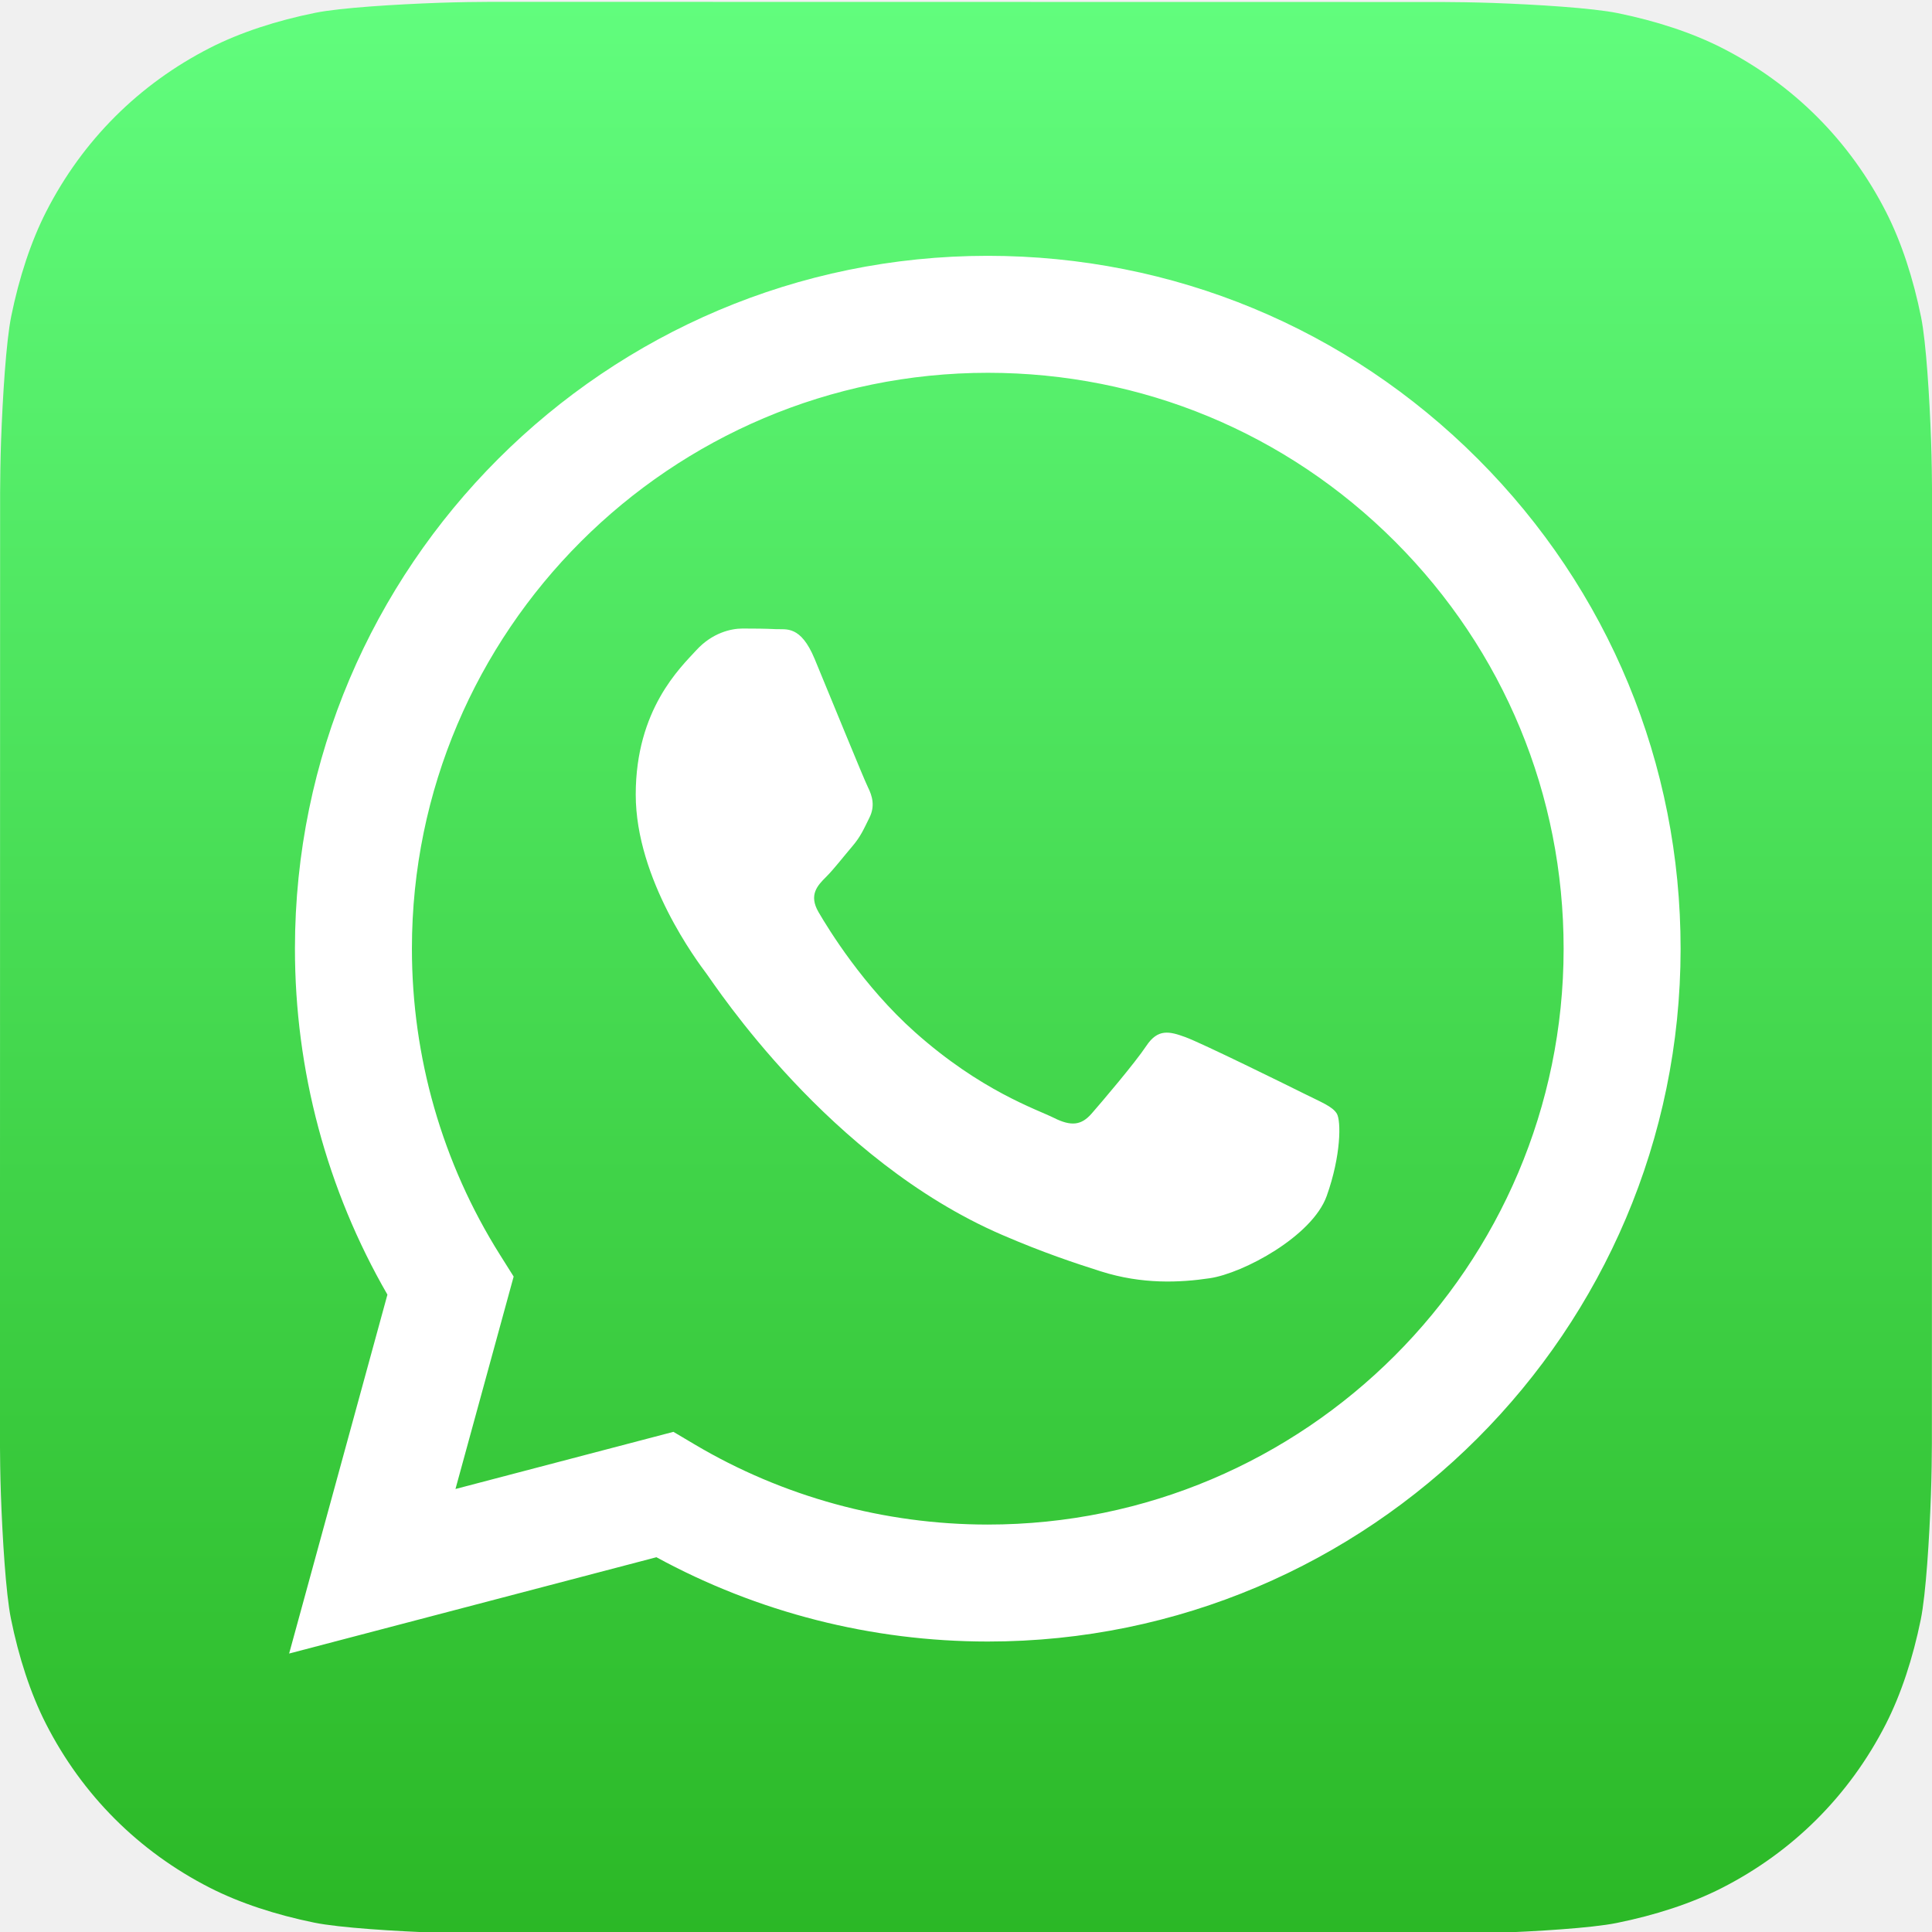
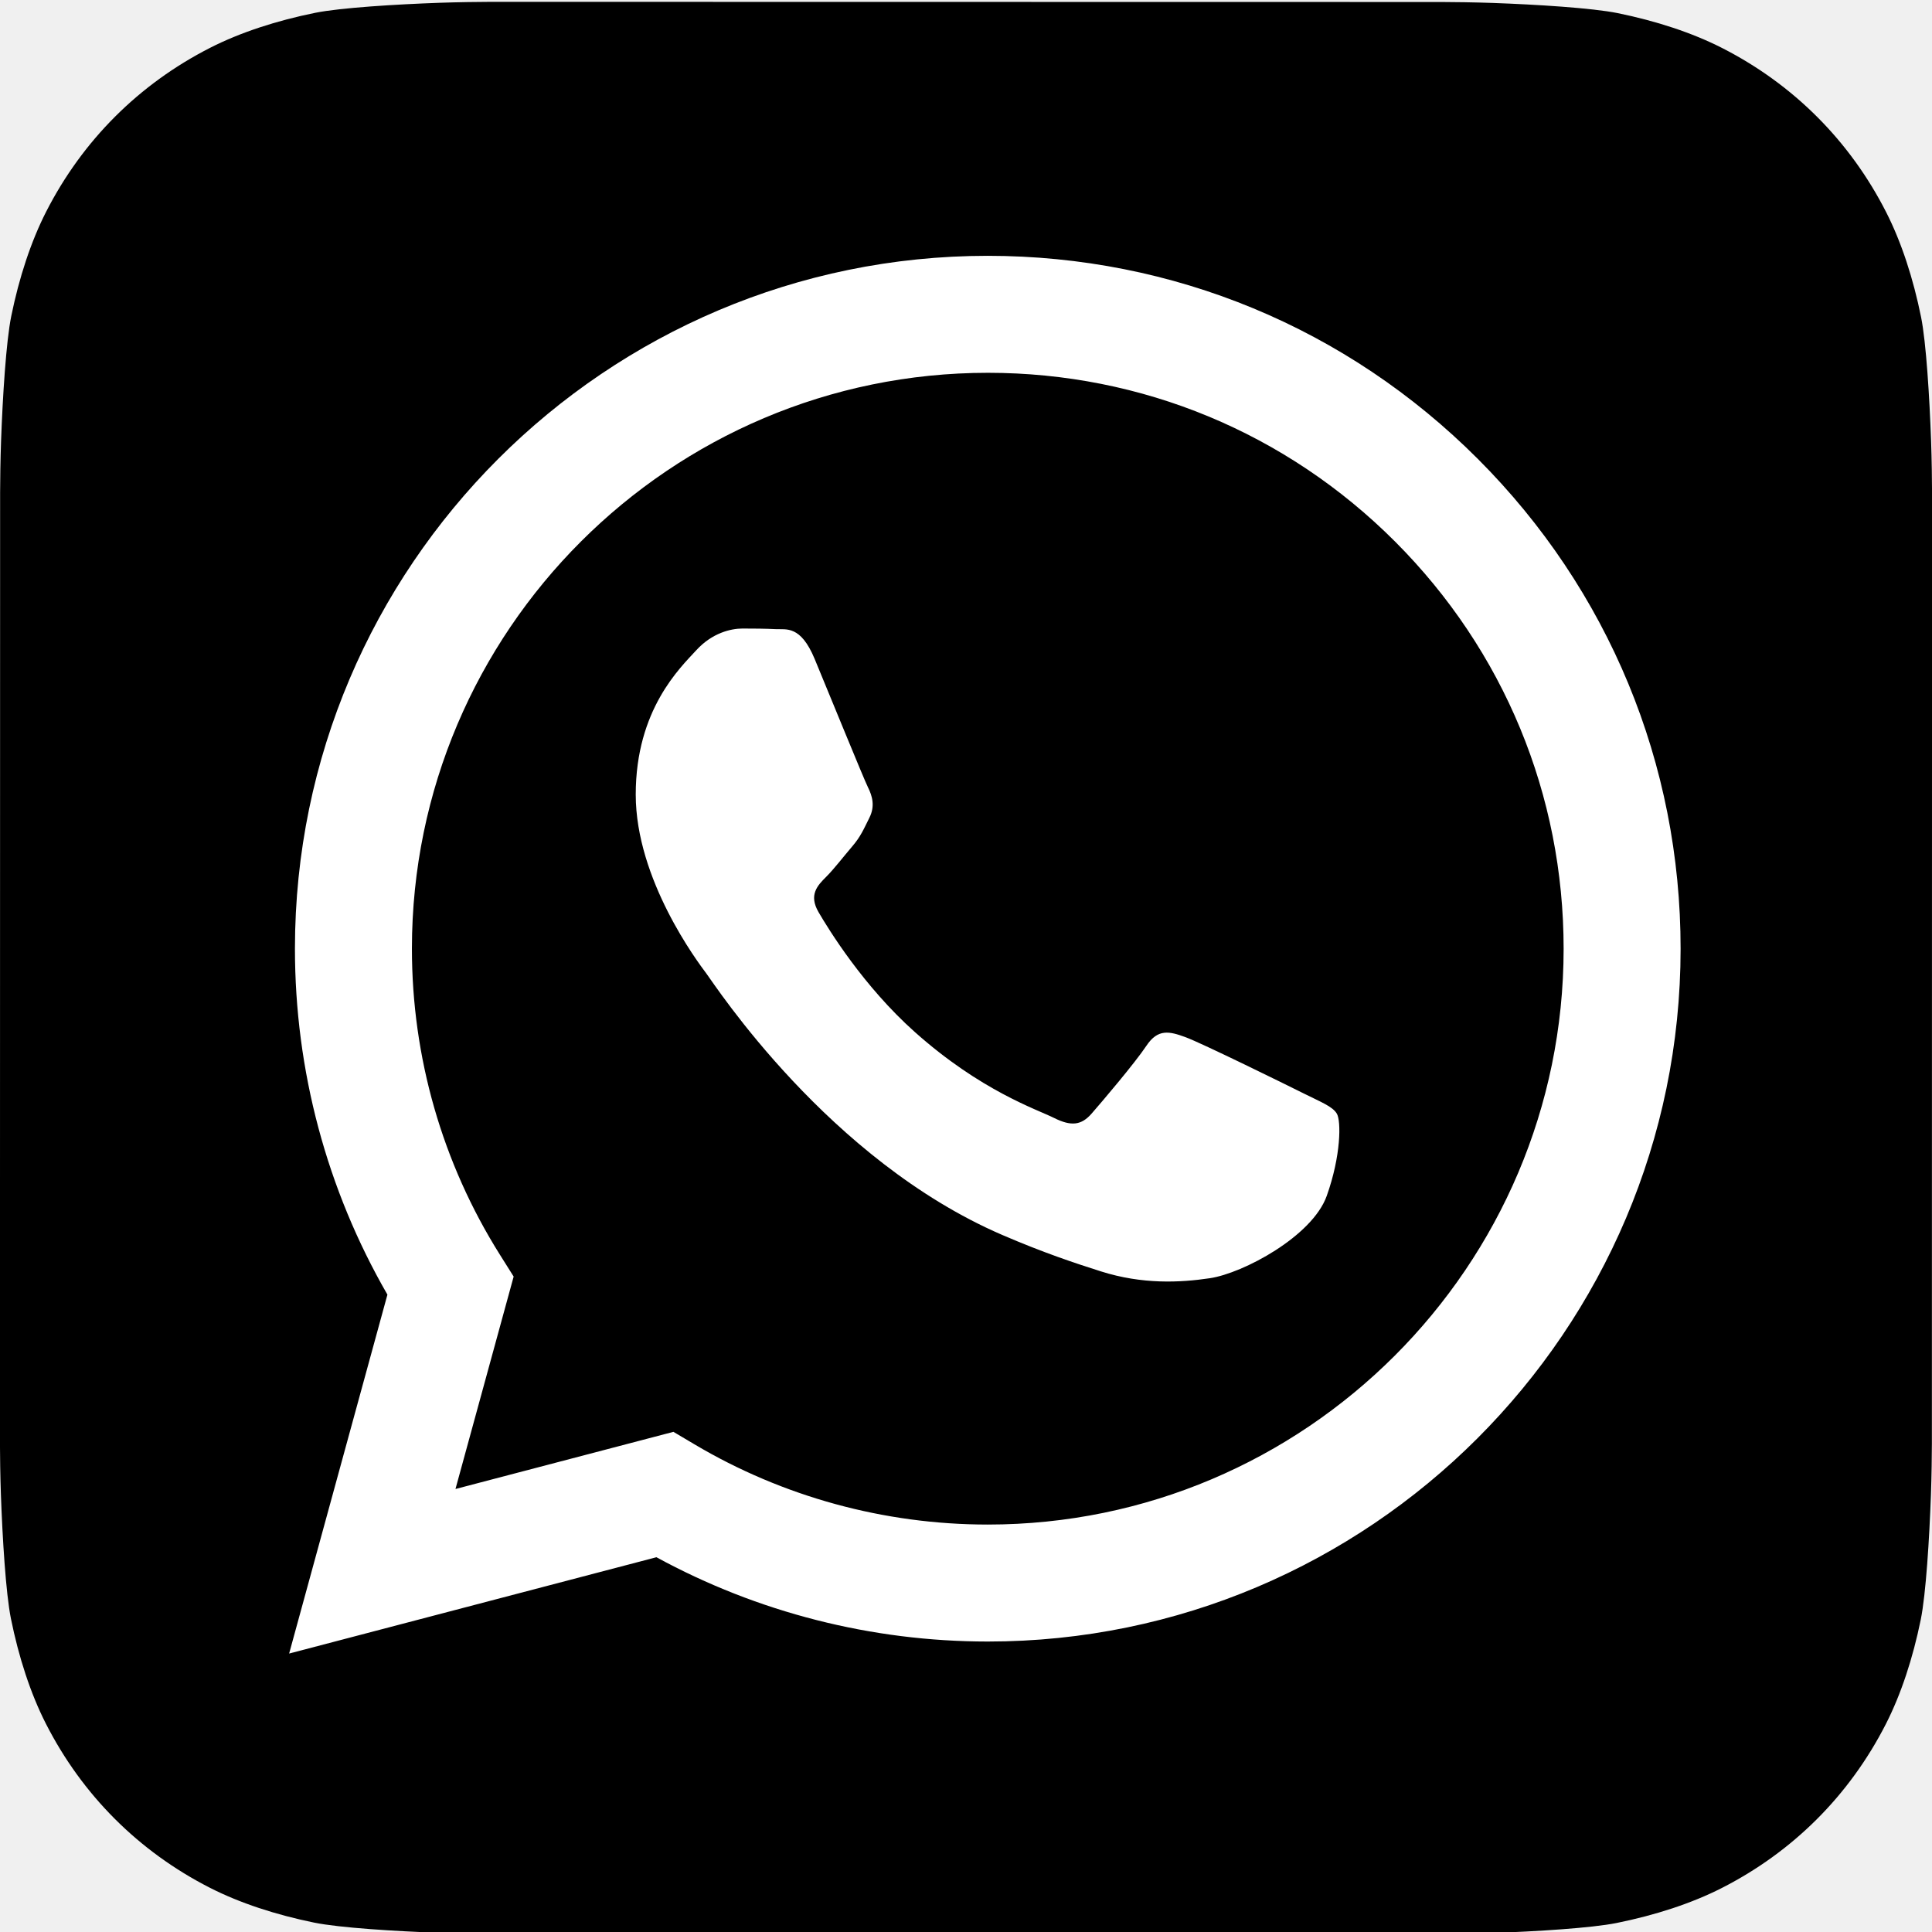
- <svg xmlns="http://www.w3.org/2000/svg" xmlns:xlink="http://www.w3.org/1999/xlink" width="800px" height="800px" viewBox="0 0 1024 1024">
+ <svg xmlns="http://www.w3.org/2000/svg" xmlns:xlink="http://www.w3.org/1999/xlink" width="60px" height="60px" viewBox="0 0 1024 1024">
  <defs>
    <path id="a" d="M1023.941 765.153c0 5.606-.171 17.766-.508 27.159-.824 22.982-2.646 52.639-5.401 66.151-4.141 20.306-10.392 39.472-18.542 55.425-9.643 18.871-21.943 35.775-36.559 50.364-14.584 14.56-31.472 26.812-50.315 36.416-16.036 8.172-35.322 14.426-55.744 18.549-13.378 2.701-42.812 4.488-65.648 5.3-9.402.336-21.564.505-27.15.505l-504.226-.081c-5.607 0-17.765-.172-27.158-.509-22.983-.824-52.639-2.646-66.152-5.4-20.306-4.142-39.473-10.392-55.425-18.542-18.872-9.644-35.775-21.944-50.364-36.56-14.56-14.584-26.812-31.471-36.415-50.314-8.174-16.037-14.428-35.323-18.551-55.744-2.7-13.378-4.487-42.812-5.3-65.649-.334-9.401-.503-21.563-.503-27.148l.08-504.228c0-5.607.171-17.766.508-27.159.825-22.983 2.646-52.639 5.401-66.151 4.141-20.306 10.391-39.473 18.542-55.426C34.154 93.24 46.455 76.336 61.07 61.747c14.584-14.559 31.472-26.812 50.315-36.416 16.037-8.172 35.324-14.426 55.745-18.549 13.377-2.701 42.812-4.488 65.648-5.3 9.402-.335 21.565-.504 27.149-.504l504.227.081c5.608 0 17.766.171 27.159.508 22.983.825 52.638 2.646 66.152 5.401 20.305 4.141 39.472 10.391 55.425 18.542 18.871 9.643 35.774 21.944 50.363 36.559 14.559 14.584 26.812 31.471 36.415 50.315 8.174 16.037 14.428 35.323 18.551 55.744 2.7 13.378 4.486 42.812 5.3 65.649.335 9.402.504 21.564.504 27.15l-.082 504.226z" />
  </defs>
  <linearGradient id="b" gradientUnits="userSpaceOnUse" x1="512.001" y1=".978" x2="512.001" y2="1025.023">
-     <stop offset="0" stop-color="#61fd7d" />
-     <stop offset="1" stop-color="#2bb826" />
+     <stop offset="0" stop-color="black" />
+     <stop offset="1" stop-color="black" />
  </linearGradient>
-   <use xlink:href="#a" overflow="visible" fill="url(#b)" />
+   <use xlink:href="#a" overflow="visible" fill="black" />
  <g>
    <path fill="#FFF" d="M783.302 243.246c-69.329-69.387-161.529-107.619-259.763-107.658-202.402 0-367.133 164.668-367.214 367.072-.026 64.699 16.883 127.854 49.017 183.522l-52.096 190.229 194.665-51.047c53.636 29.244 114.022 44.656 175.482 44.682h.151c202.382 0 367.128-164.688 367.21-367.094.039-98.087-38.121-190.319-107.452-259.706zM523.544 808.047h-.125c-54.767-.021-108.483-14.729-155.344-42.529l-11.146-6.612-115.517 30.293 30.834-112.592-7.259-11.544c-30.552-48.579-46.688-104.729-46.664-162.379.066-168.229 136.985-305.096 305.339-305.096 81.521.031 158.154 31.811 215.779 89.482s89.342 134.332 89.312 215.859c-.066 168.243-136.984 305.118-305.209 305.118zm167.415-228.515c-9.177-4.591-54.286-26.782-62.697-29.843-8.41-3.062-14.526-4.592-20.645 4.592-6.115 9.182-23.699 29.843-29.053 35.964-5.352 6.122-10.704 6.888-19.879 2.296-9.176-4.591-38.74-14.277-73.786-45.526-27.275-24.319-45.691-54.359-51.043-63.543-5.352-9.183-.569-14.146 4.024-18.72 4.127-4.109 9.175-10.713 13.763-16.069 4.587-5.355 6.117-9.183 9.175-15.304 3.059-6.122 1.529-11.479-.765-16.07-2.293-4.591-20.644-49.739-28.29-68.104-7.447-17.886-15.013-15.466-20.645-15.747-5.346-.266-11.469-.322-17.585-.322s-16.057 2.295-24.467 11.478-32.113 31.374-32.113 76.521c0 45.147 32.877 88.764 37.465 94.885 4.588 6.122 64.699 98.771 156.741 138.502 21.892 9.45 38.982 15.094 52.308 19.322 21.98 6.979 41.982 5.995 57.793 3.634 17.628-2.633 54.284-22.189 61.932-43.615 7.646-21.427 7.646-39.791 5.352-43.617-2.294-3.826-8.41-6.122-17.585-10.714z" />
  </g>
</svg>
